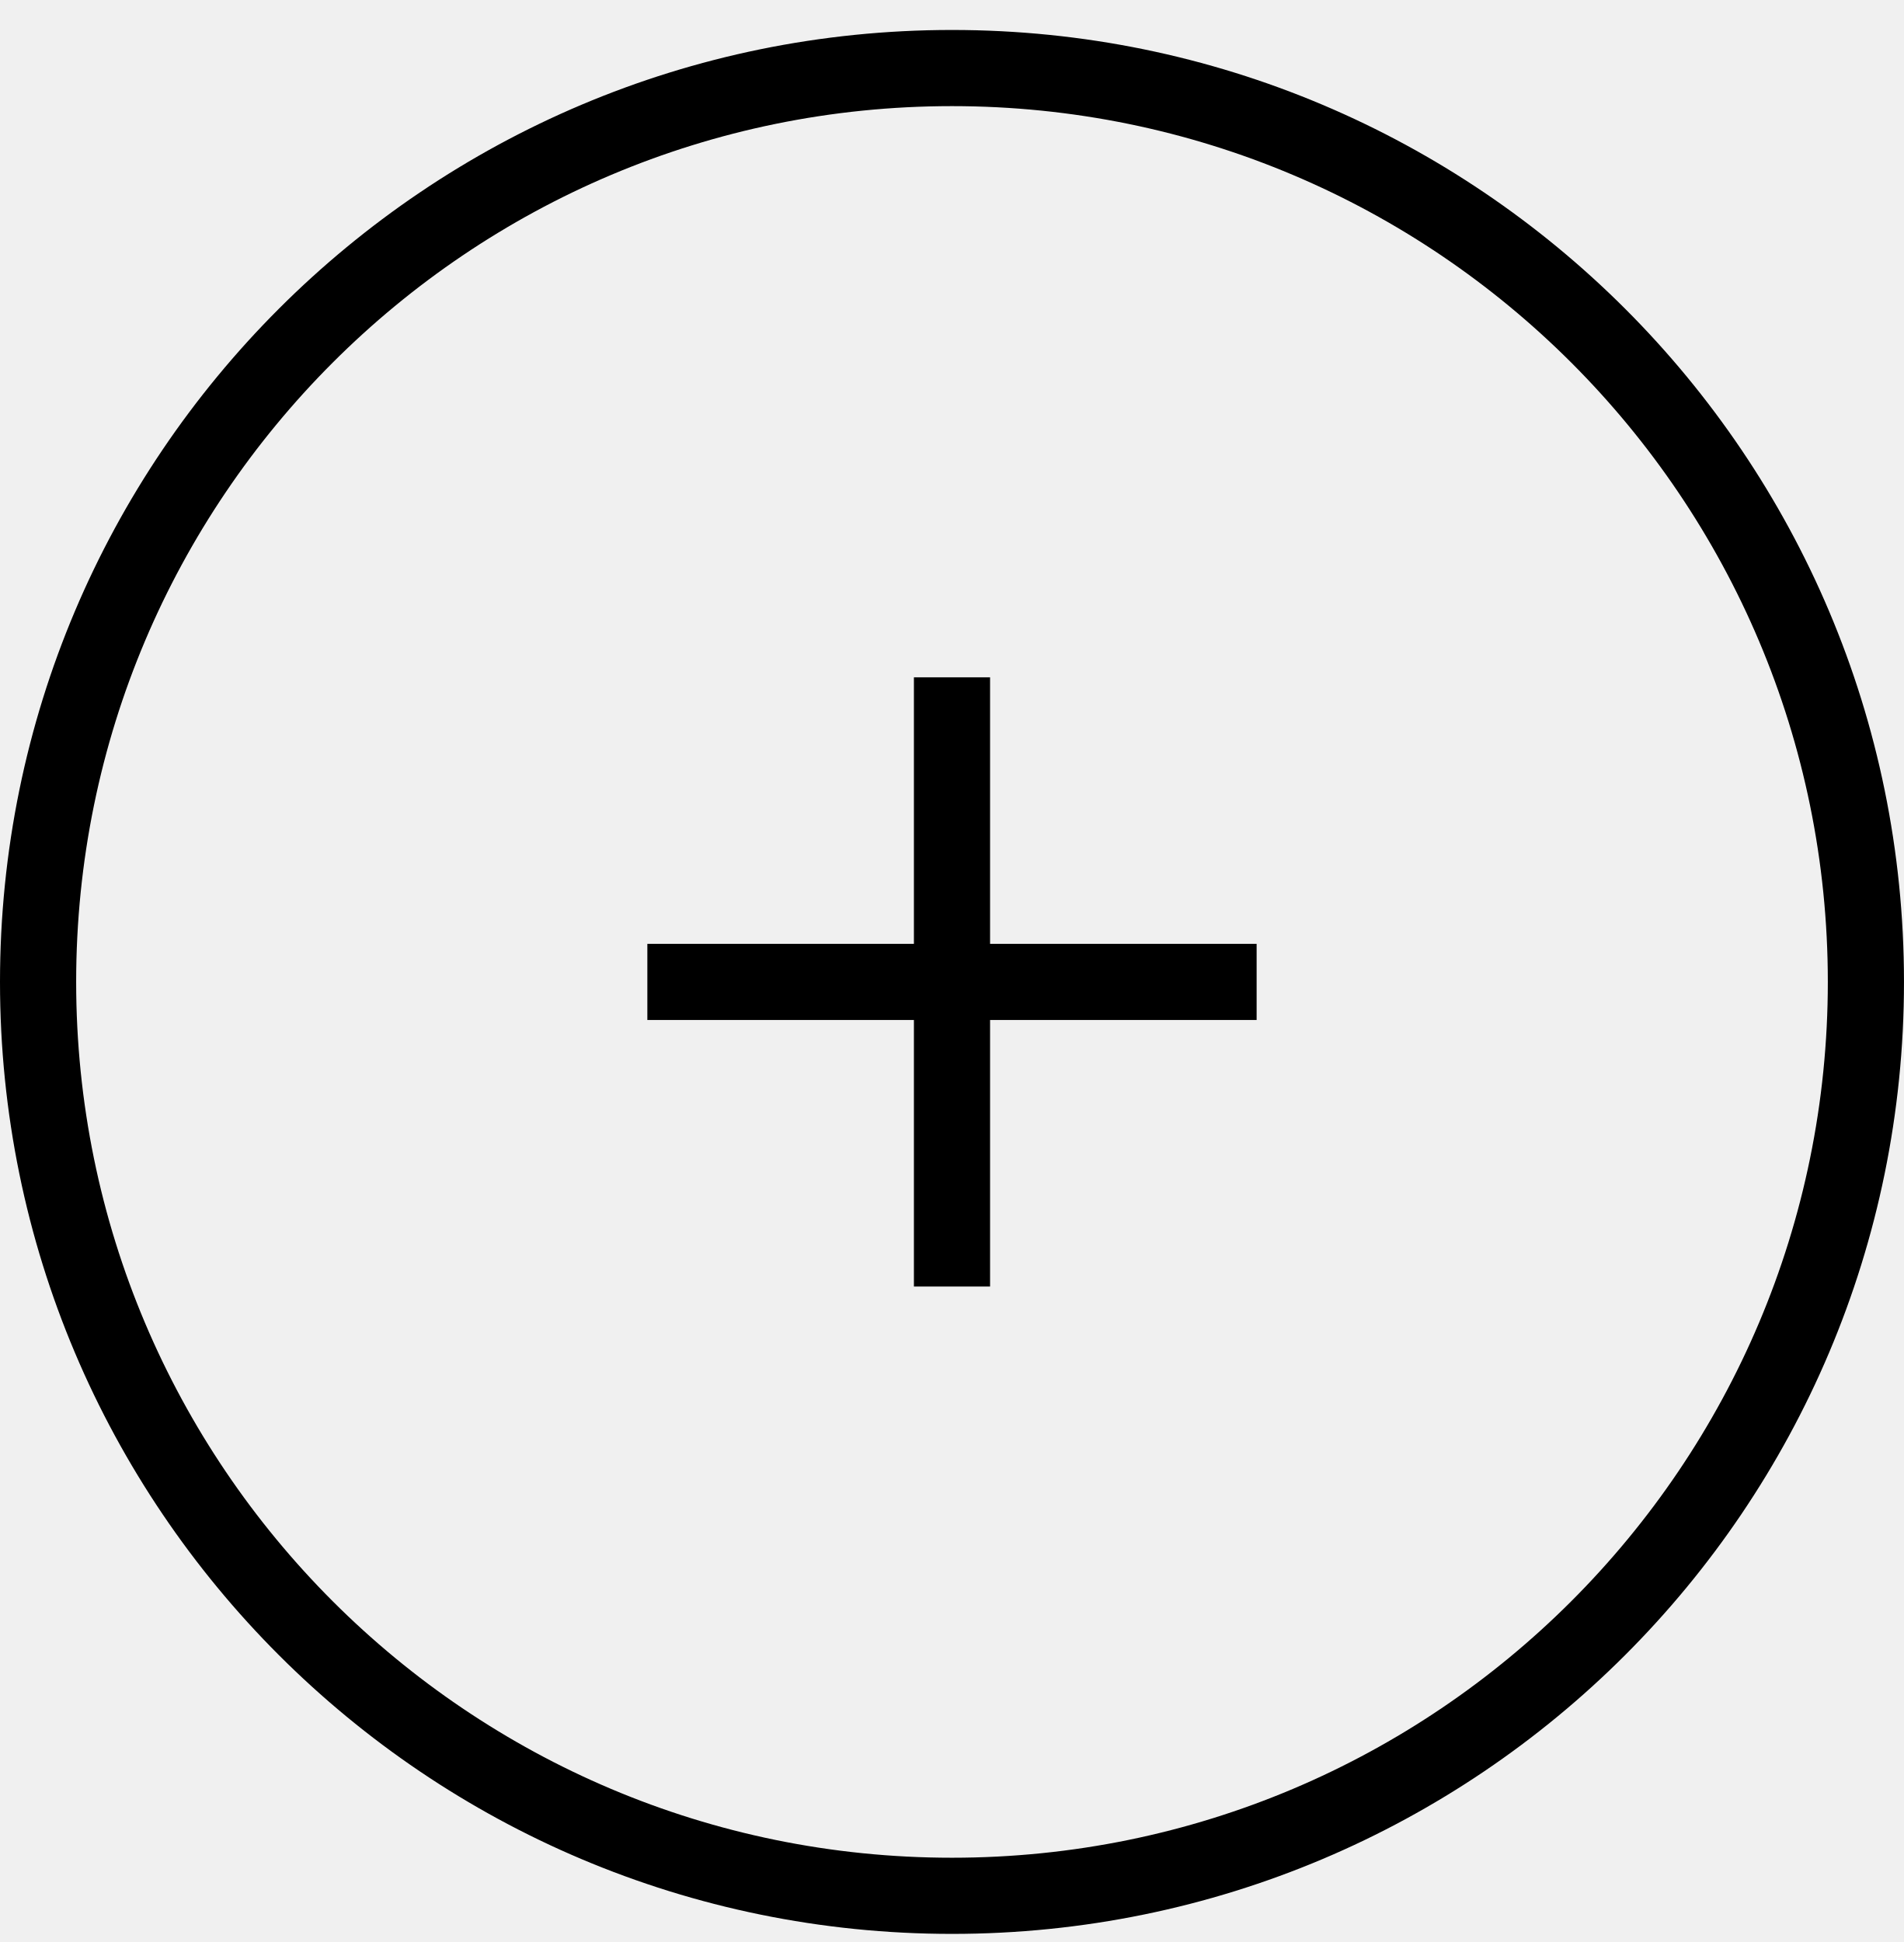
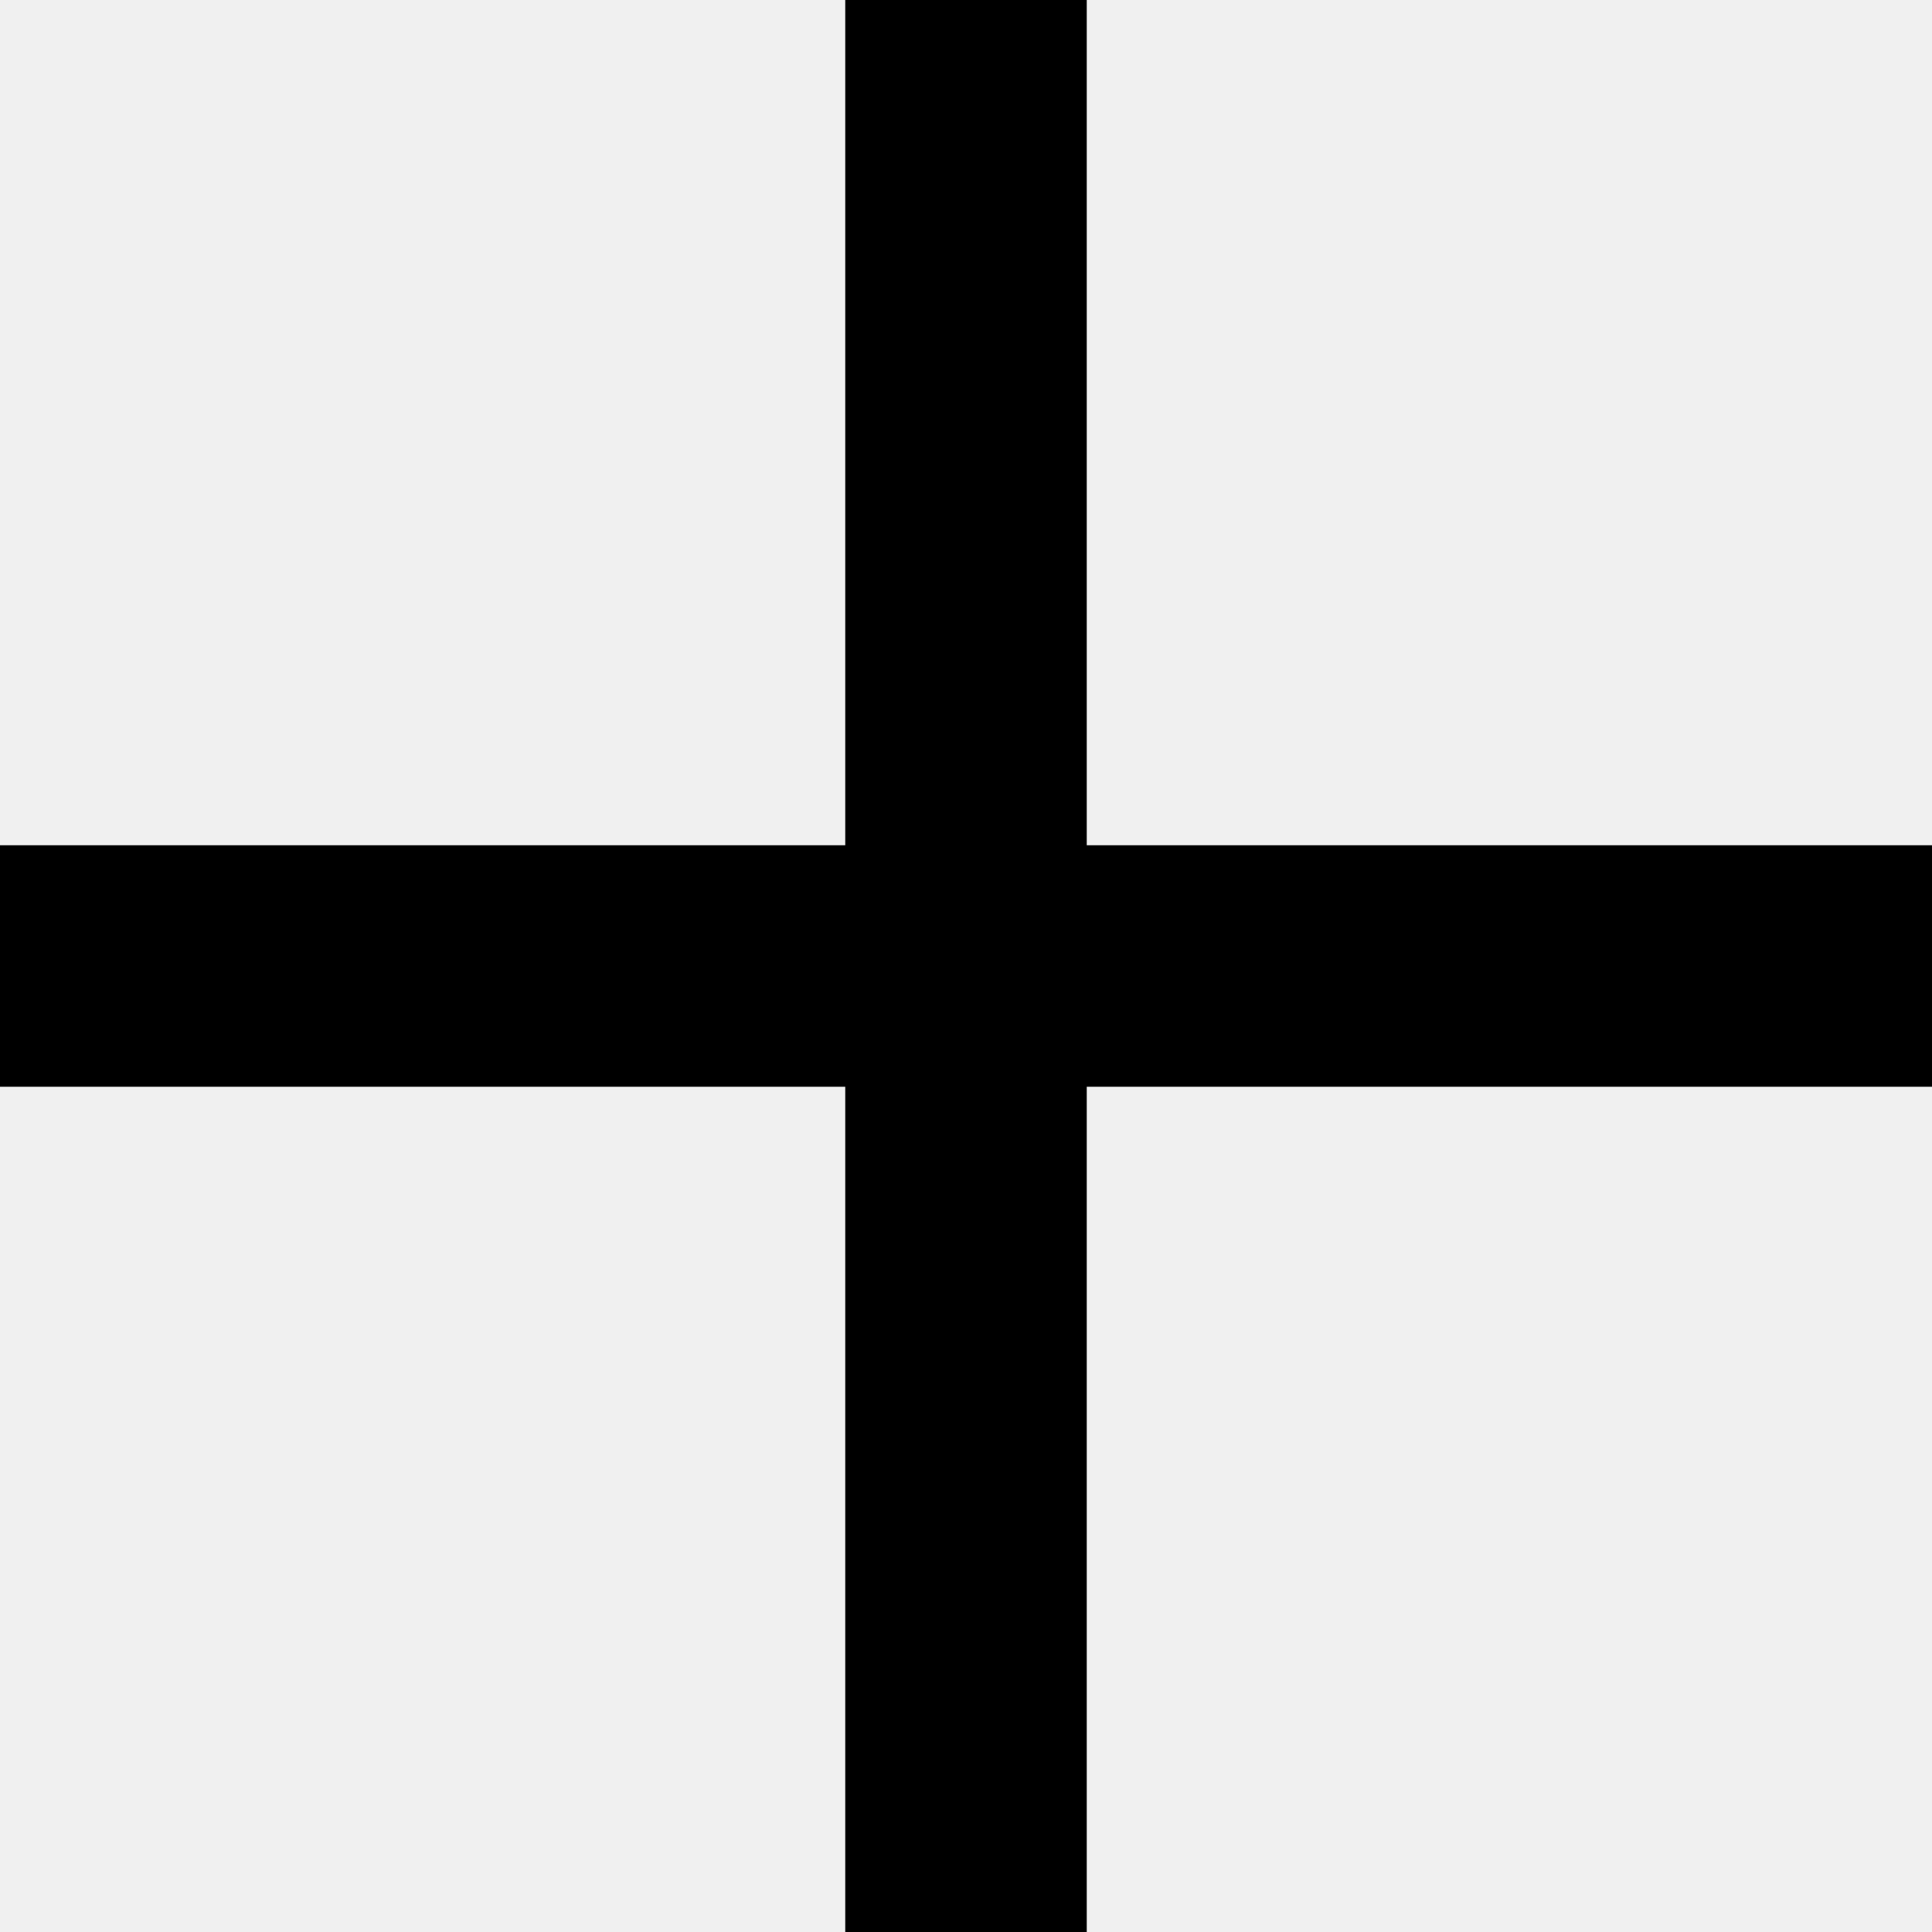
- <svg xmlns="http://www.w3.org/2000/svg" width="50" height="51" viewBox="0 0 50 51" fill="none">
-   <circle cx="25" cy="25.787" r="24" stroke="black" stroke-width="2" />
-   <g clip-path="url(#clip0_11423_1729)">
-     <path d="M33 24.787H26V17.787H24V24.787H17V26.787H24V33.787H26V26.787H33V24.787Z" fill="black" />
+ <svg xmlns="http://www.w3.org/2000/svg" width="16" height="16" viewBox="0 0 16 16" fill="none">
+   <g clip-path="url(#clip0_11518_3294)">
+     <path d="M16 7H9V0H7V7H0V9H7V16H9V9H16V7Z" fill="black" />
  </g>
  <defs>
-     <clipPath id="clip0_11423_1729">
-       <rect width="16" height="16" fill="white" transform="translate(17 17.787)" />
+     <clipPath id="clip0_11518_3294">
+       <rect width="16" height="16" fill="white" />
    </clipPath>
  </defs>
</svg>
